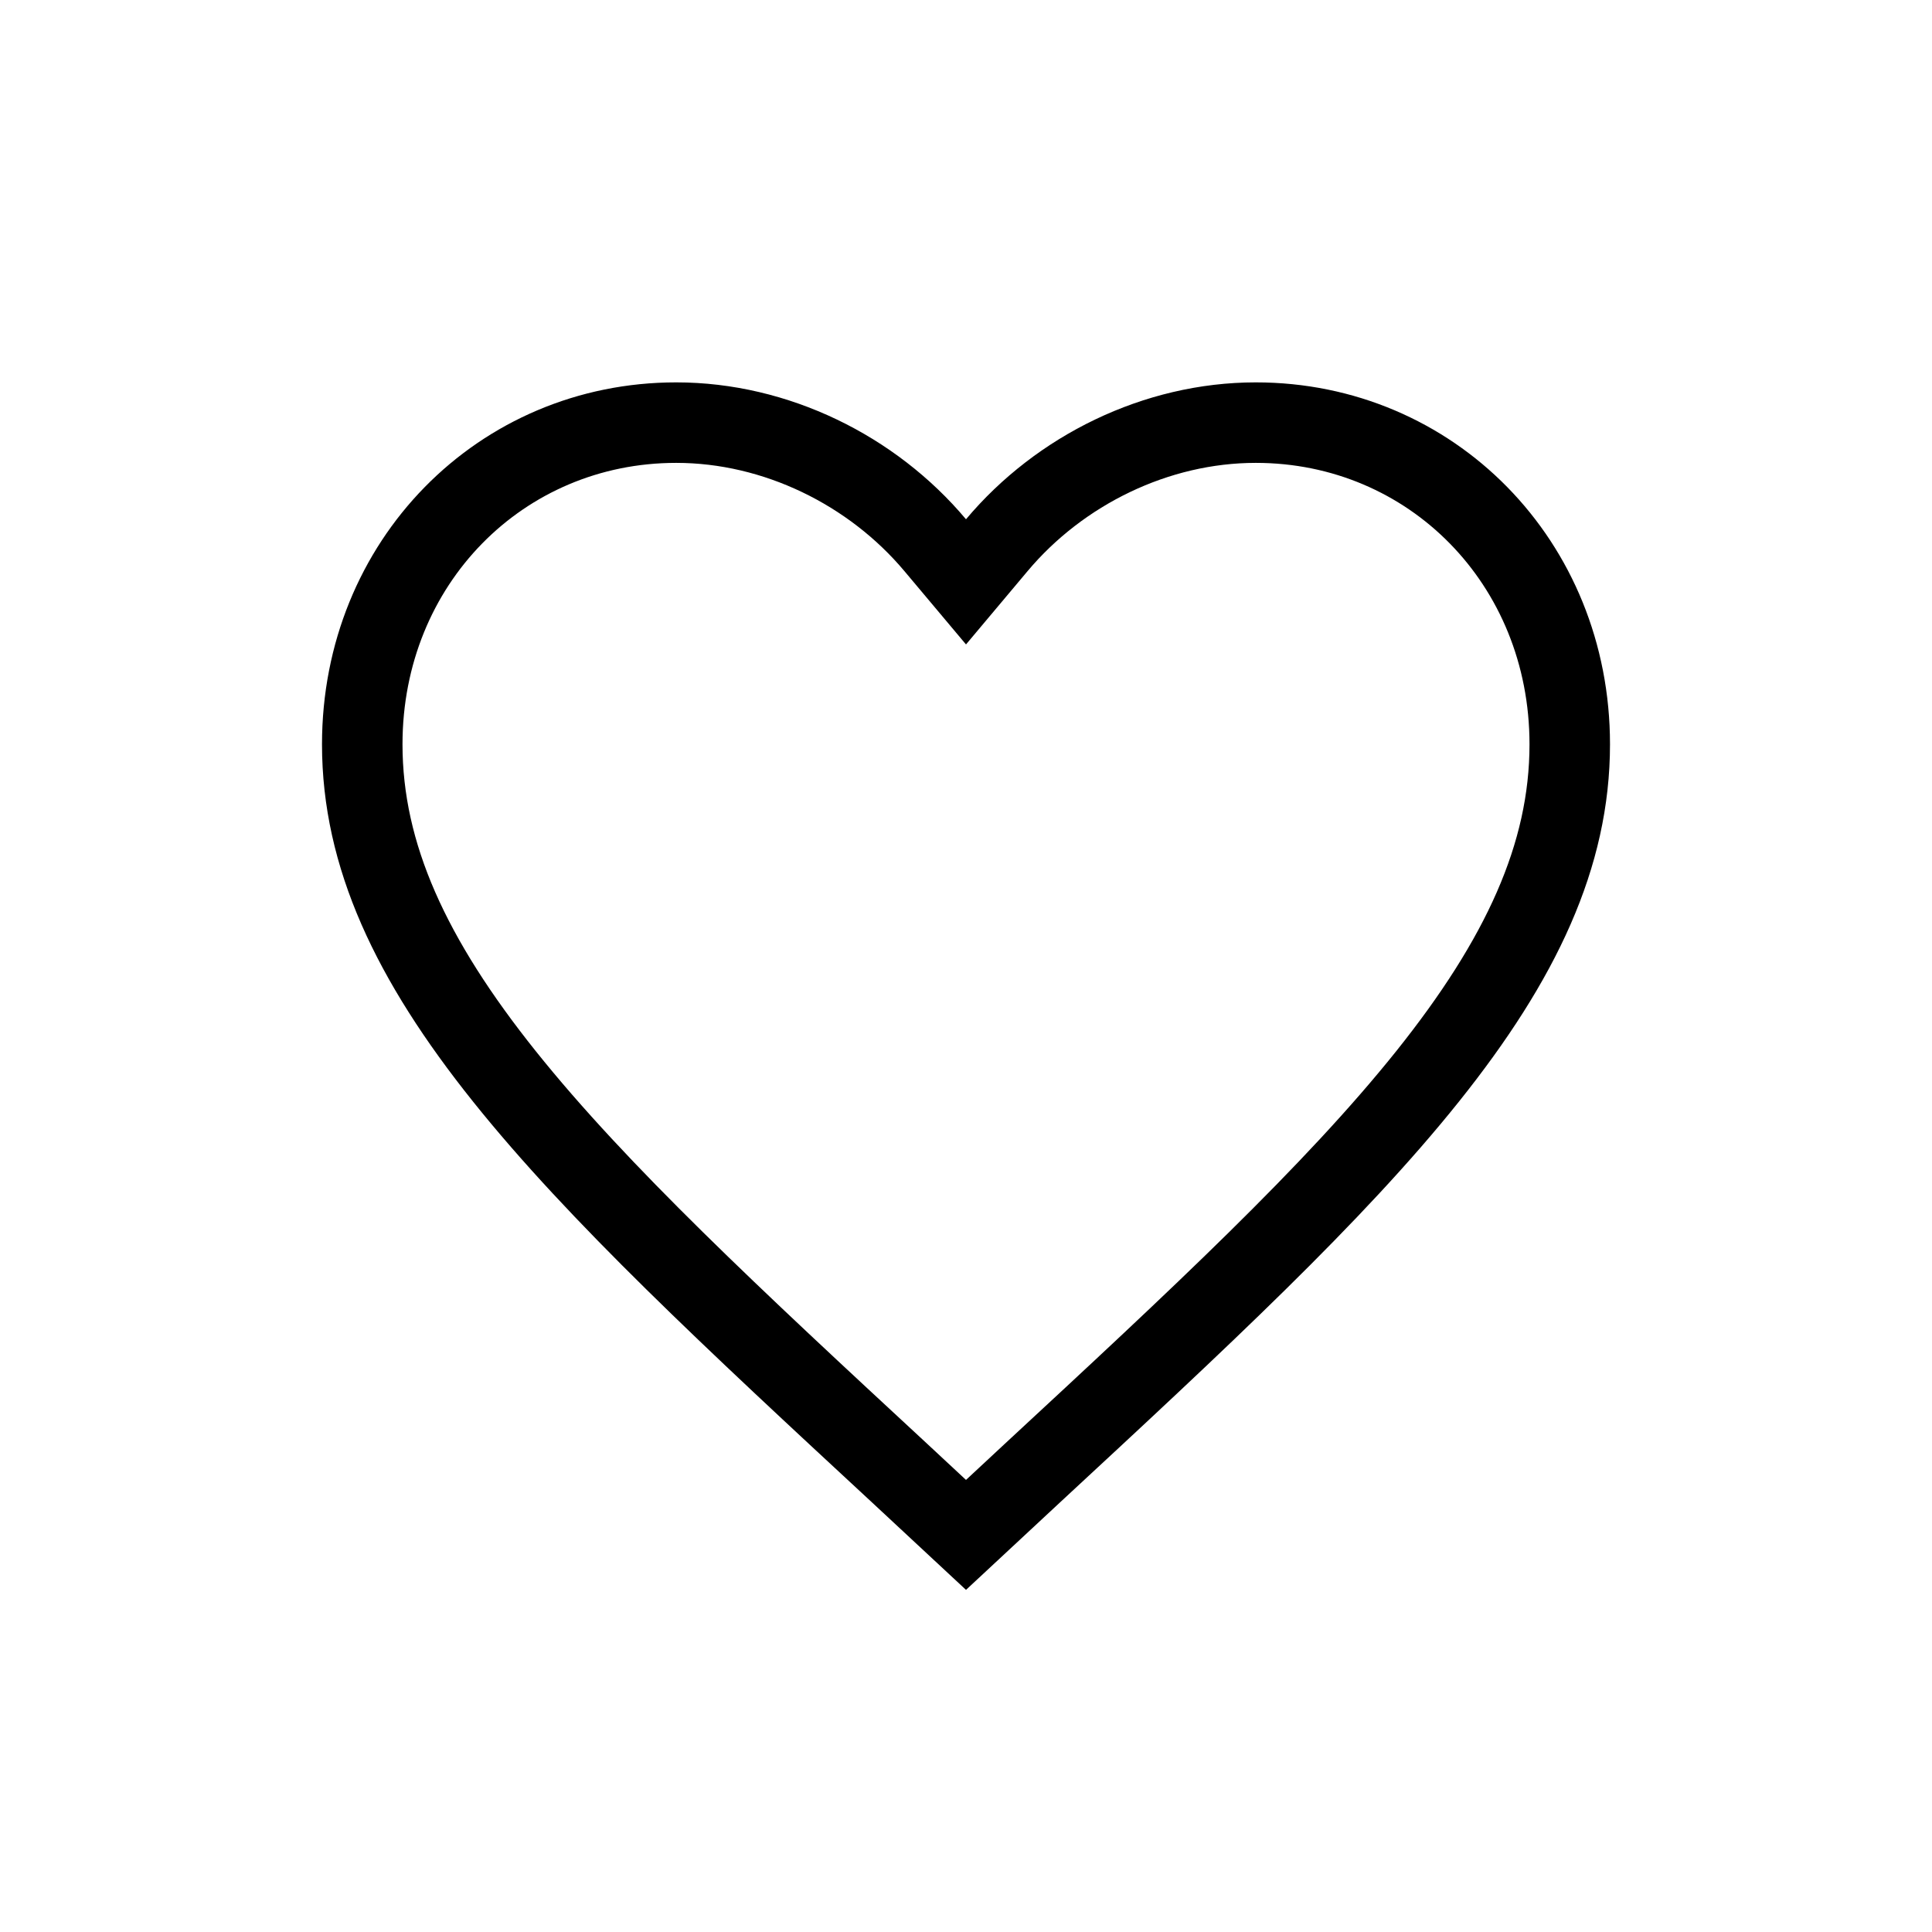
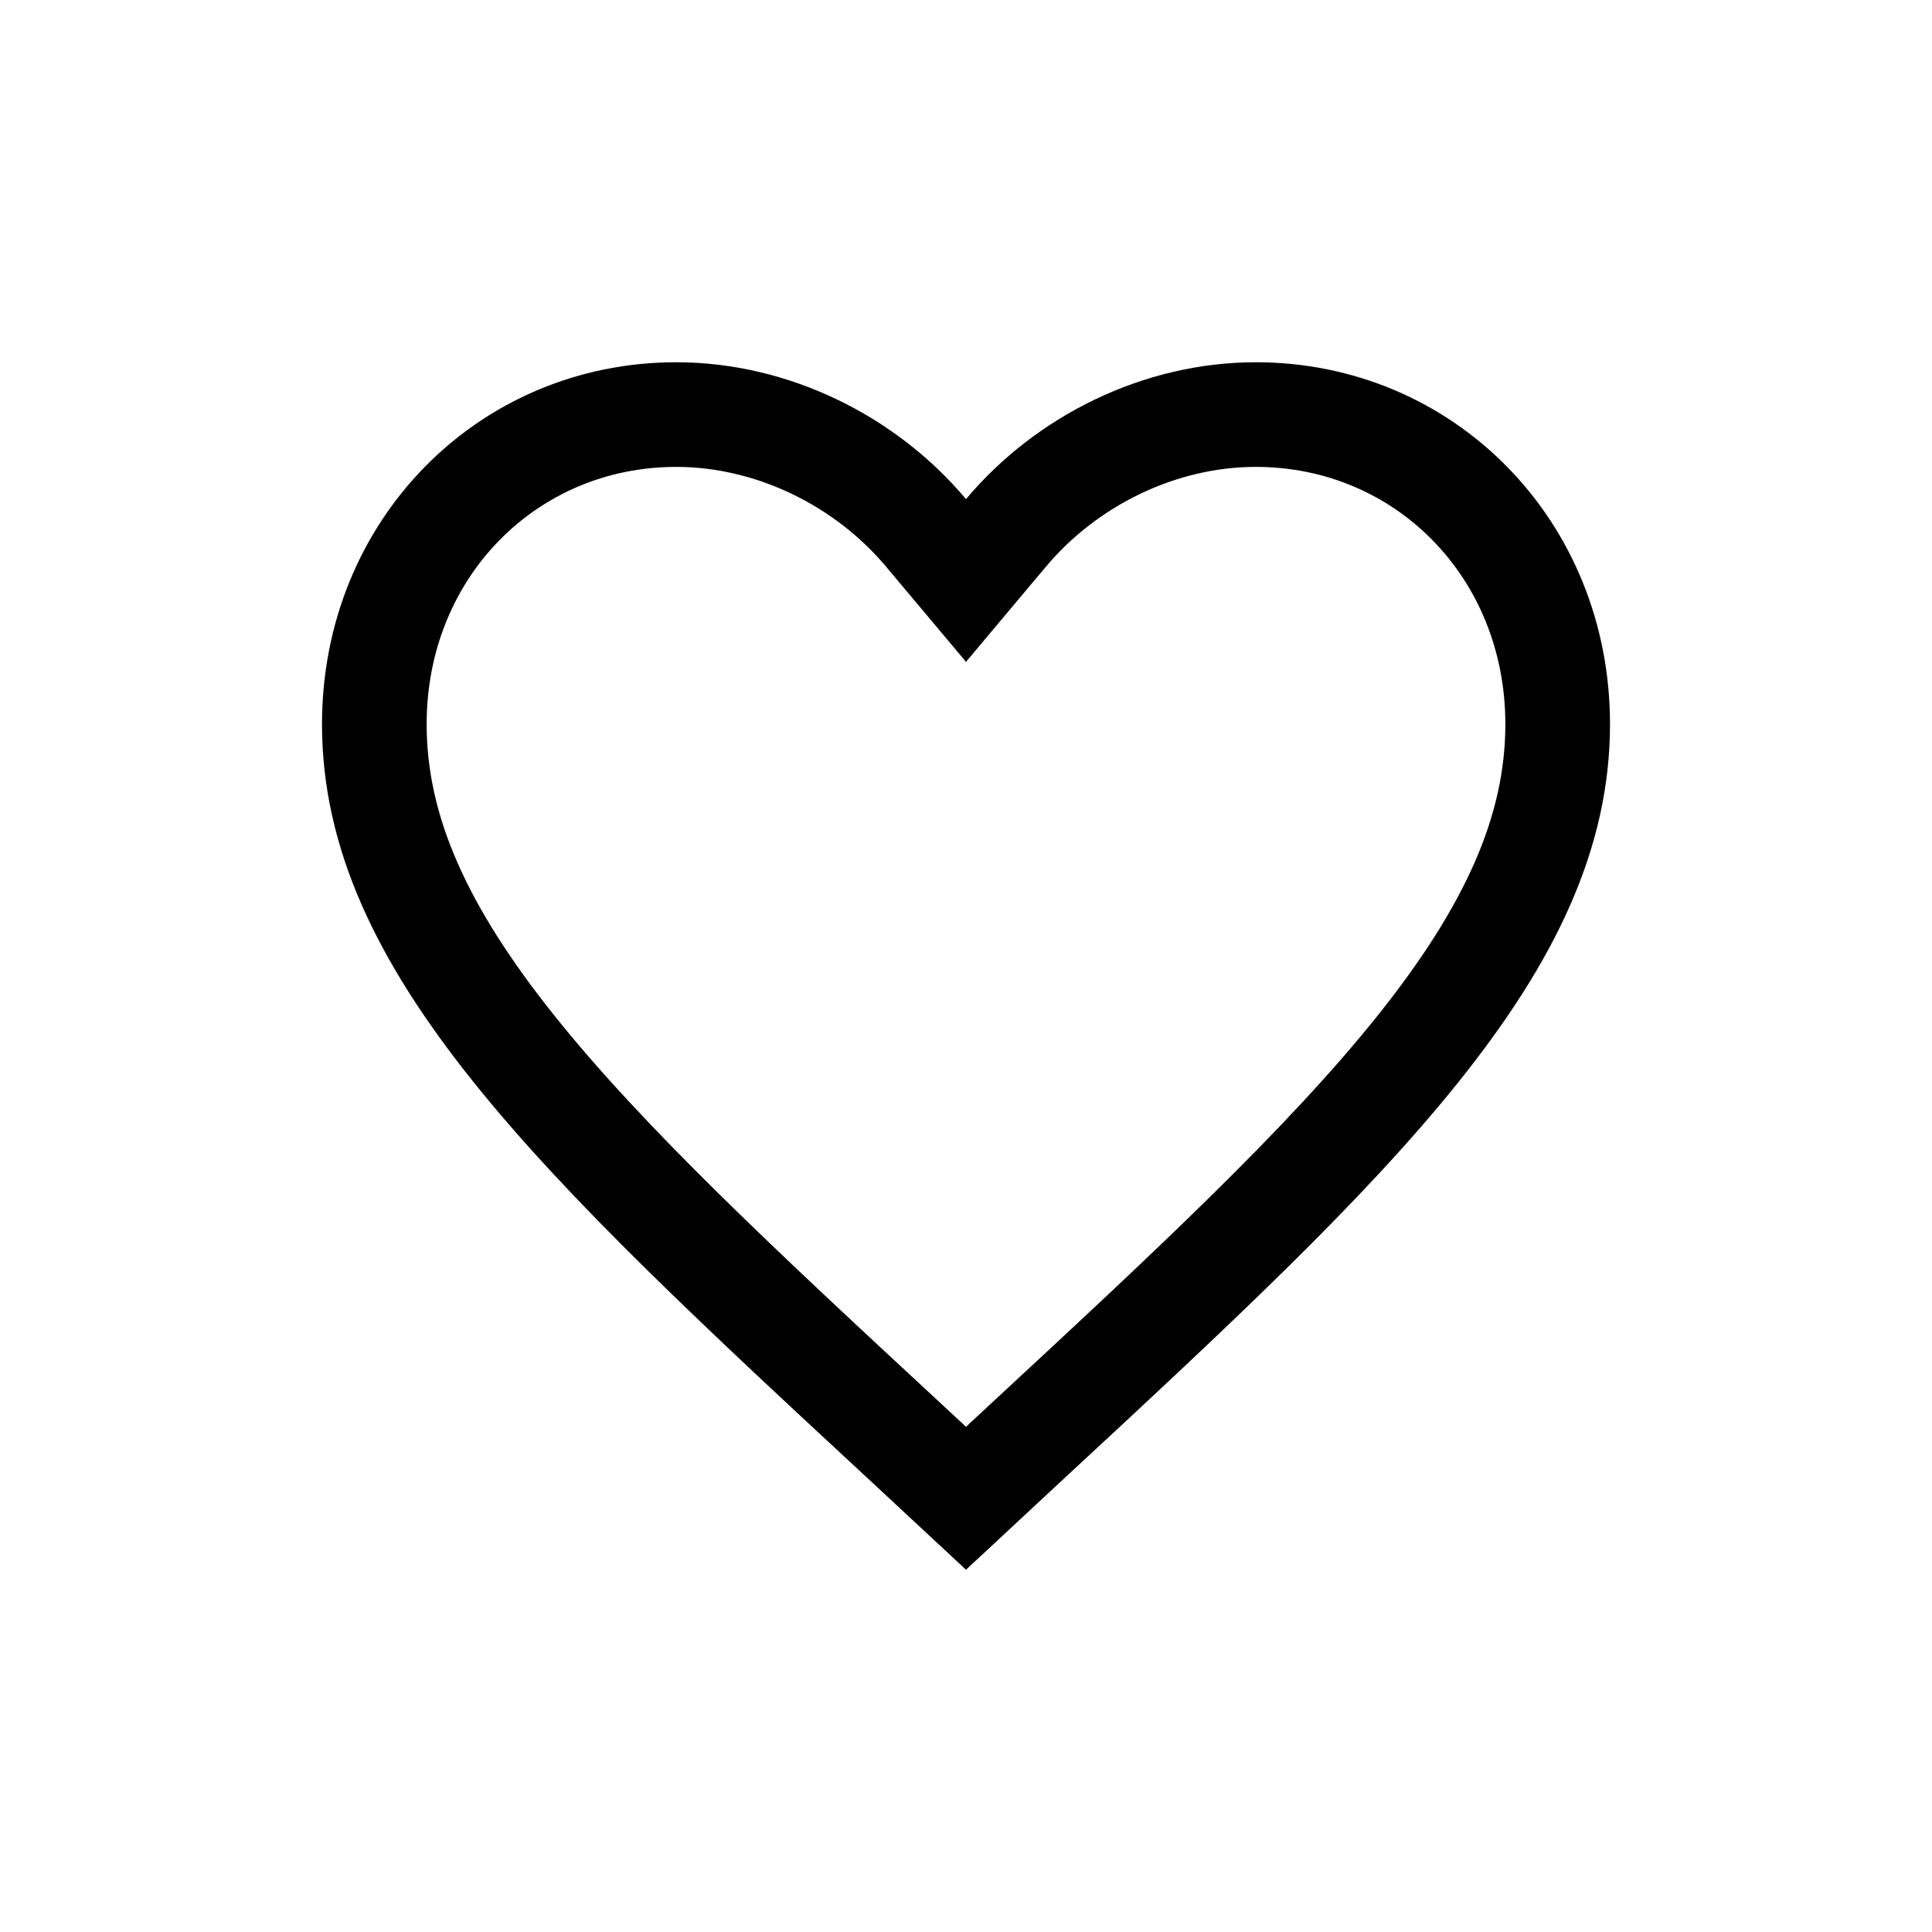
<svg xmlns="http://www.w3.org/2000/svg" width="24" height="24" viewBox="0 0 24 24" fill="none">
-   <path d="M11.617 6.772L12 7.228L12.383 6.772C13.165 5.841 14.363 5.25 15.6 5.25C17.778 5.25 19.5 6.987 19.5 9.246C19.5 10.626 18.895 11.919 17.735 13.37C16.568 14.829 14.89 16.387 12.82 18.304L12.819 18.305L12 19.067L11.181 18.305L11.18 18.304C9.11 16.387 7.432 14.829 6.265 13.37C5.105 11.919 4.5 10.626 4.5 9.246C4.5 6.987 6.222 5.25 8.4 5.25C9.637 5.25 10.835 5.841 11.617 6.772Z" stroke="currentColor" />
+   <path d="M11.502 6.618L12 7.211L12.498 6.618C13.253 5.72 14.41 5.15 15.6 5.15C17.693 5.15 19.35 6.817 19.35 8.996C19.35 10.328 18.768 11.588 17.617 13.027C16.459 14.474 14.791 16.024 12.718 17.944L12.717 17.945L12 18.612L11.283 17.945L11.282 17.944C9.209 16.024 7.541 14.474 6.383 13.027C5.232 11.588 4.65 10.328 4.65 8.996C4.65 6.817 6.307 5.15 8.4 5.15C9.59 5.15 10.747 5.72 11.502 6.618Z" stroke="currentColor" stroke-width="1.3" />
</svg>
